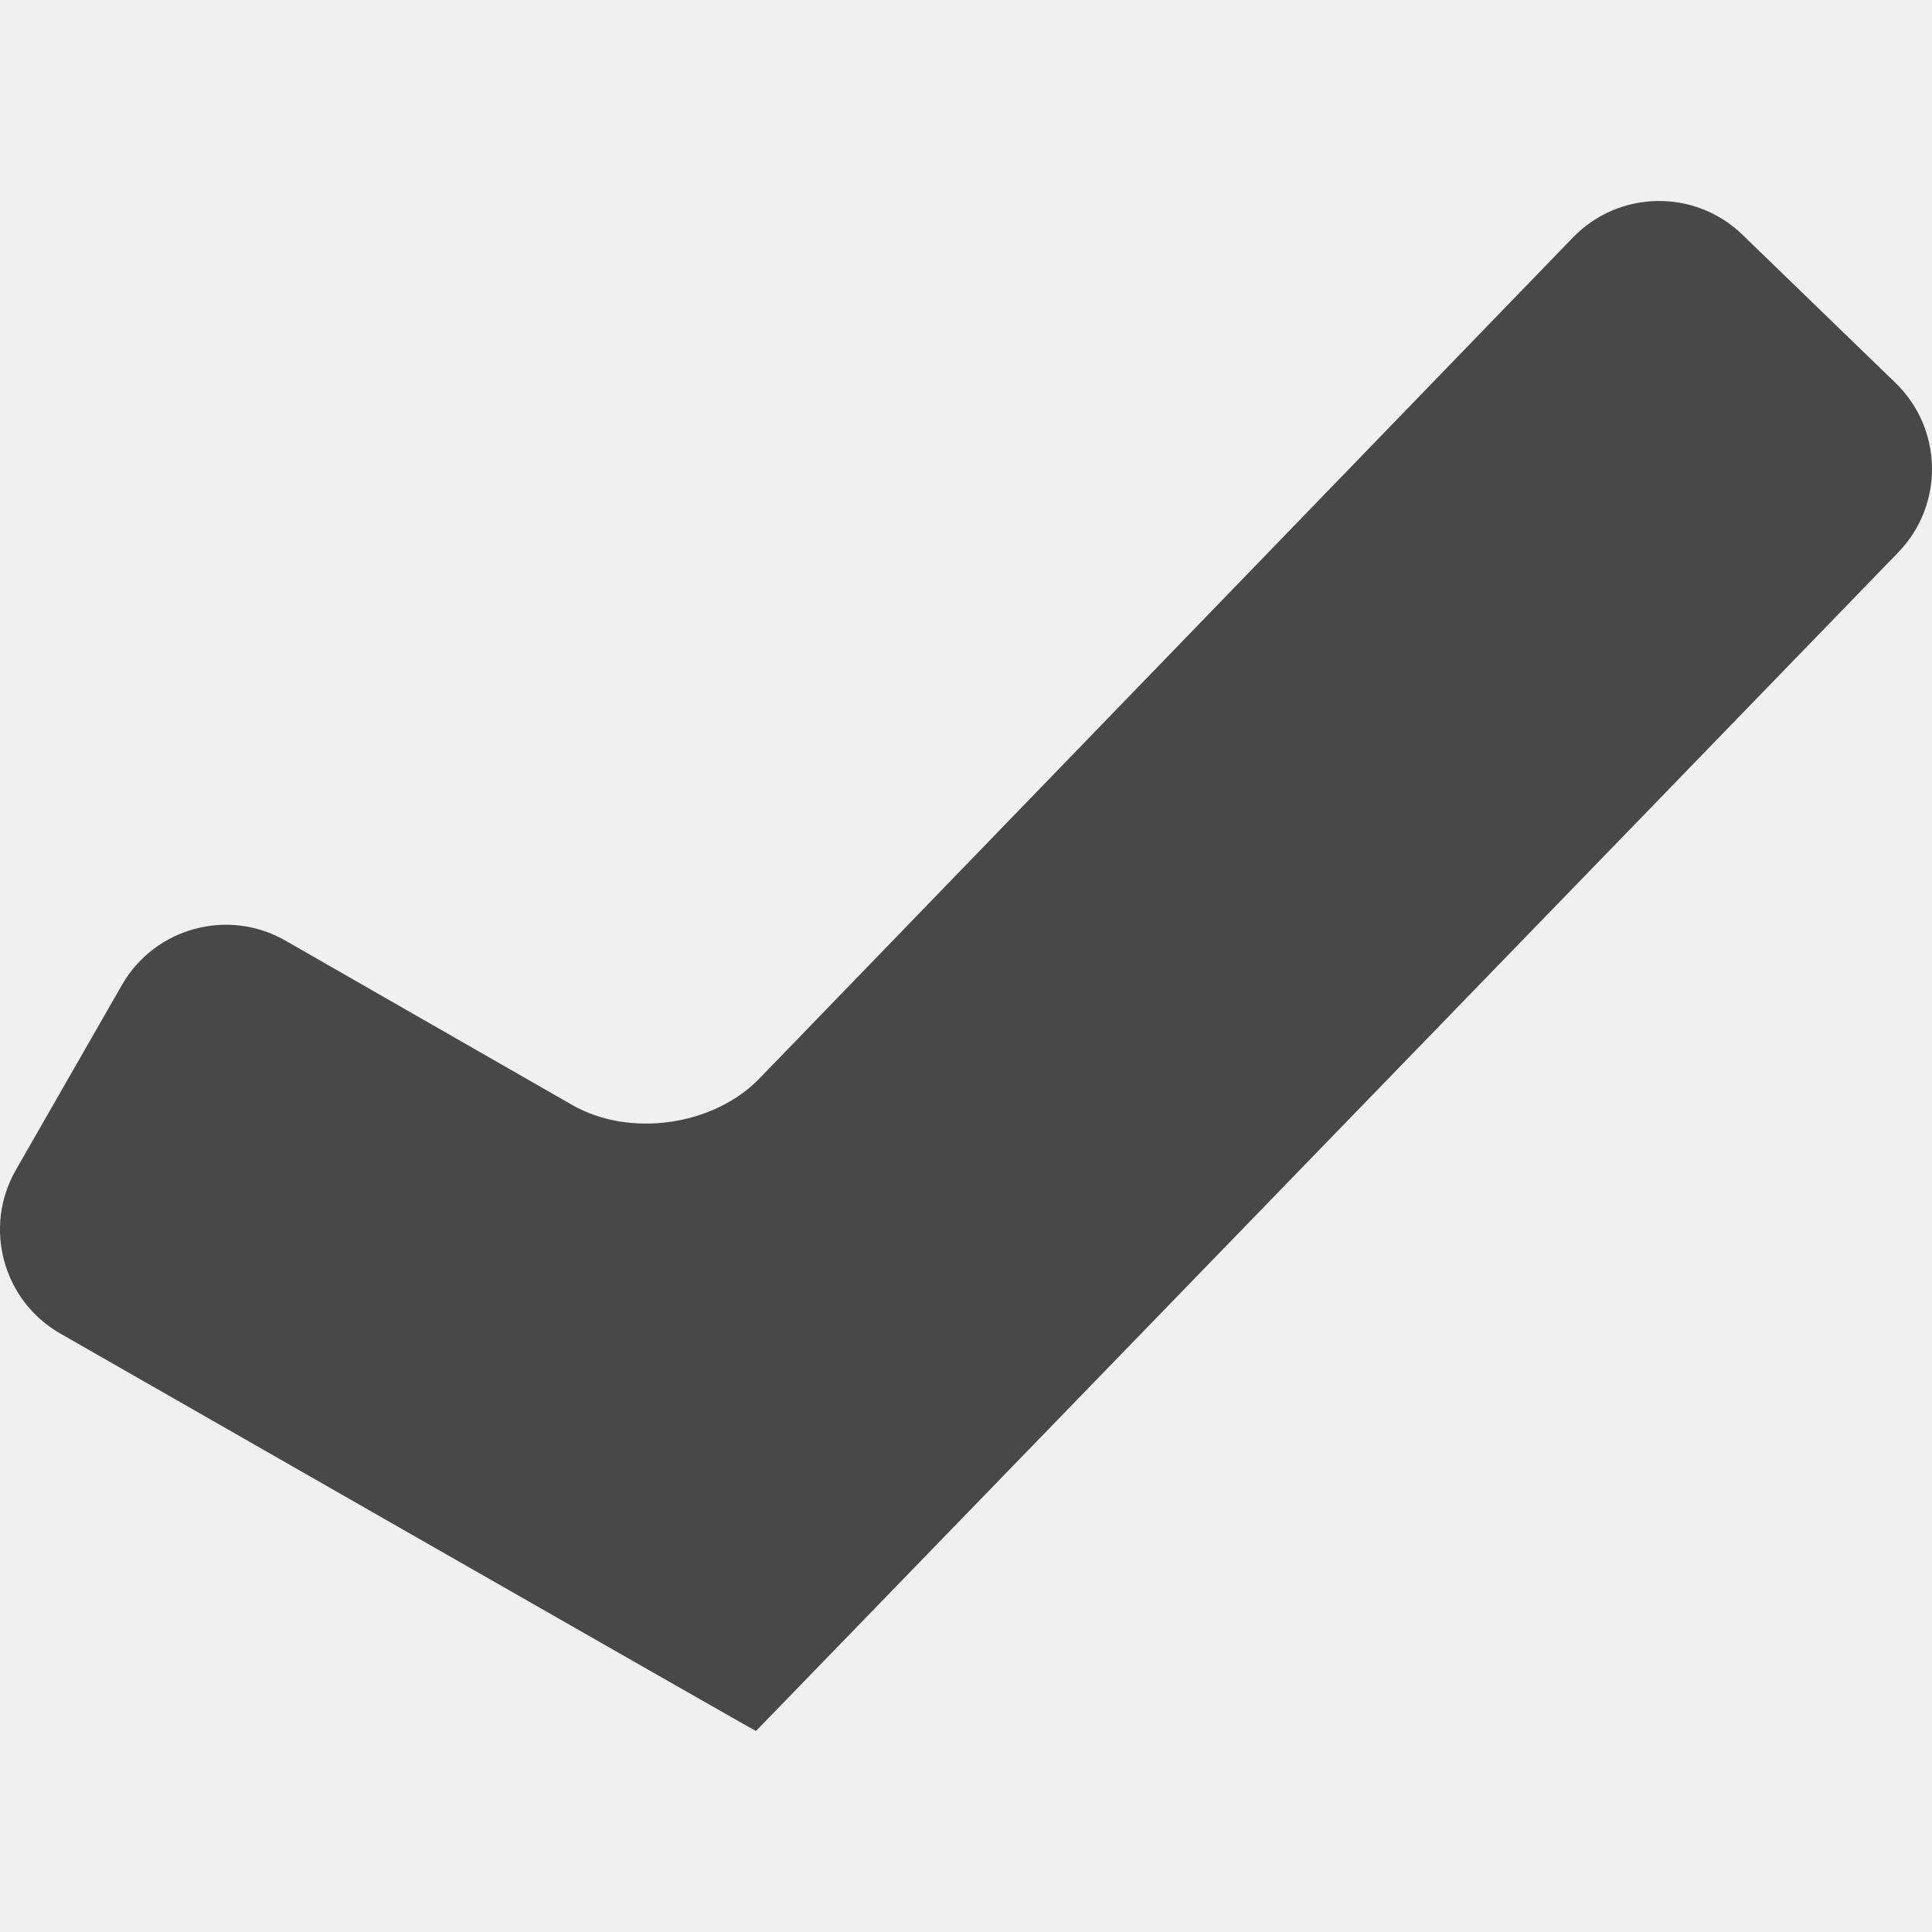
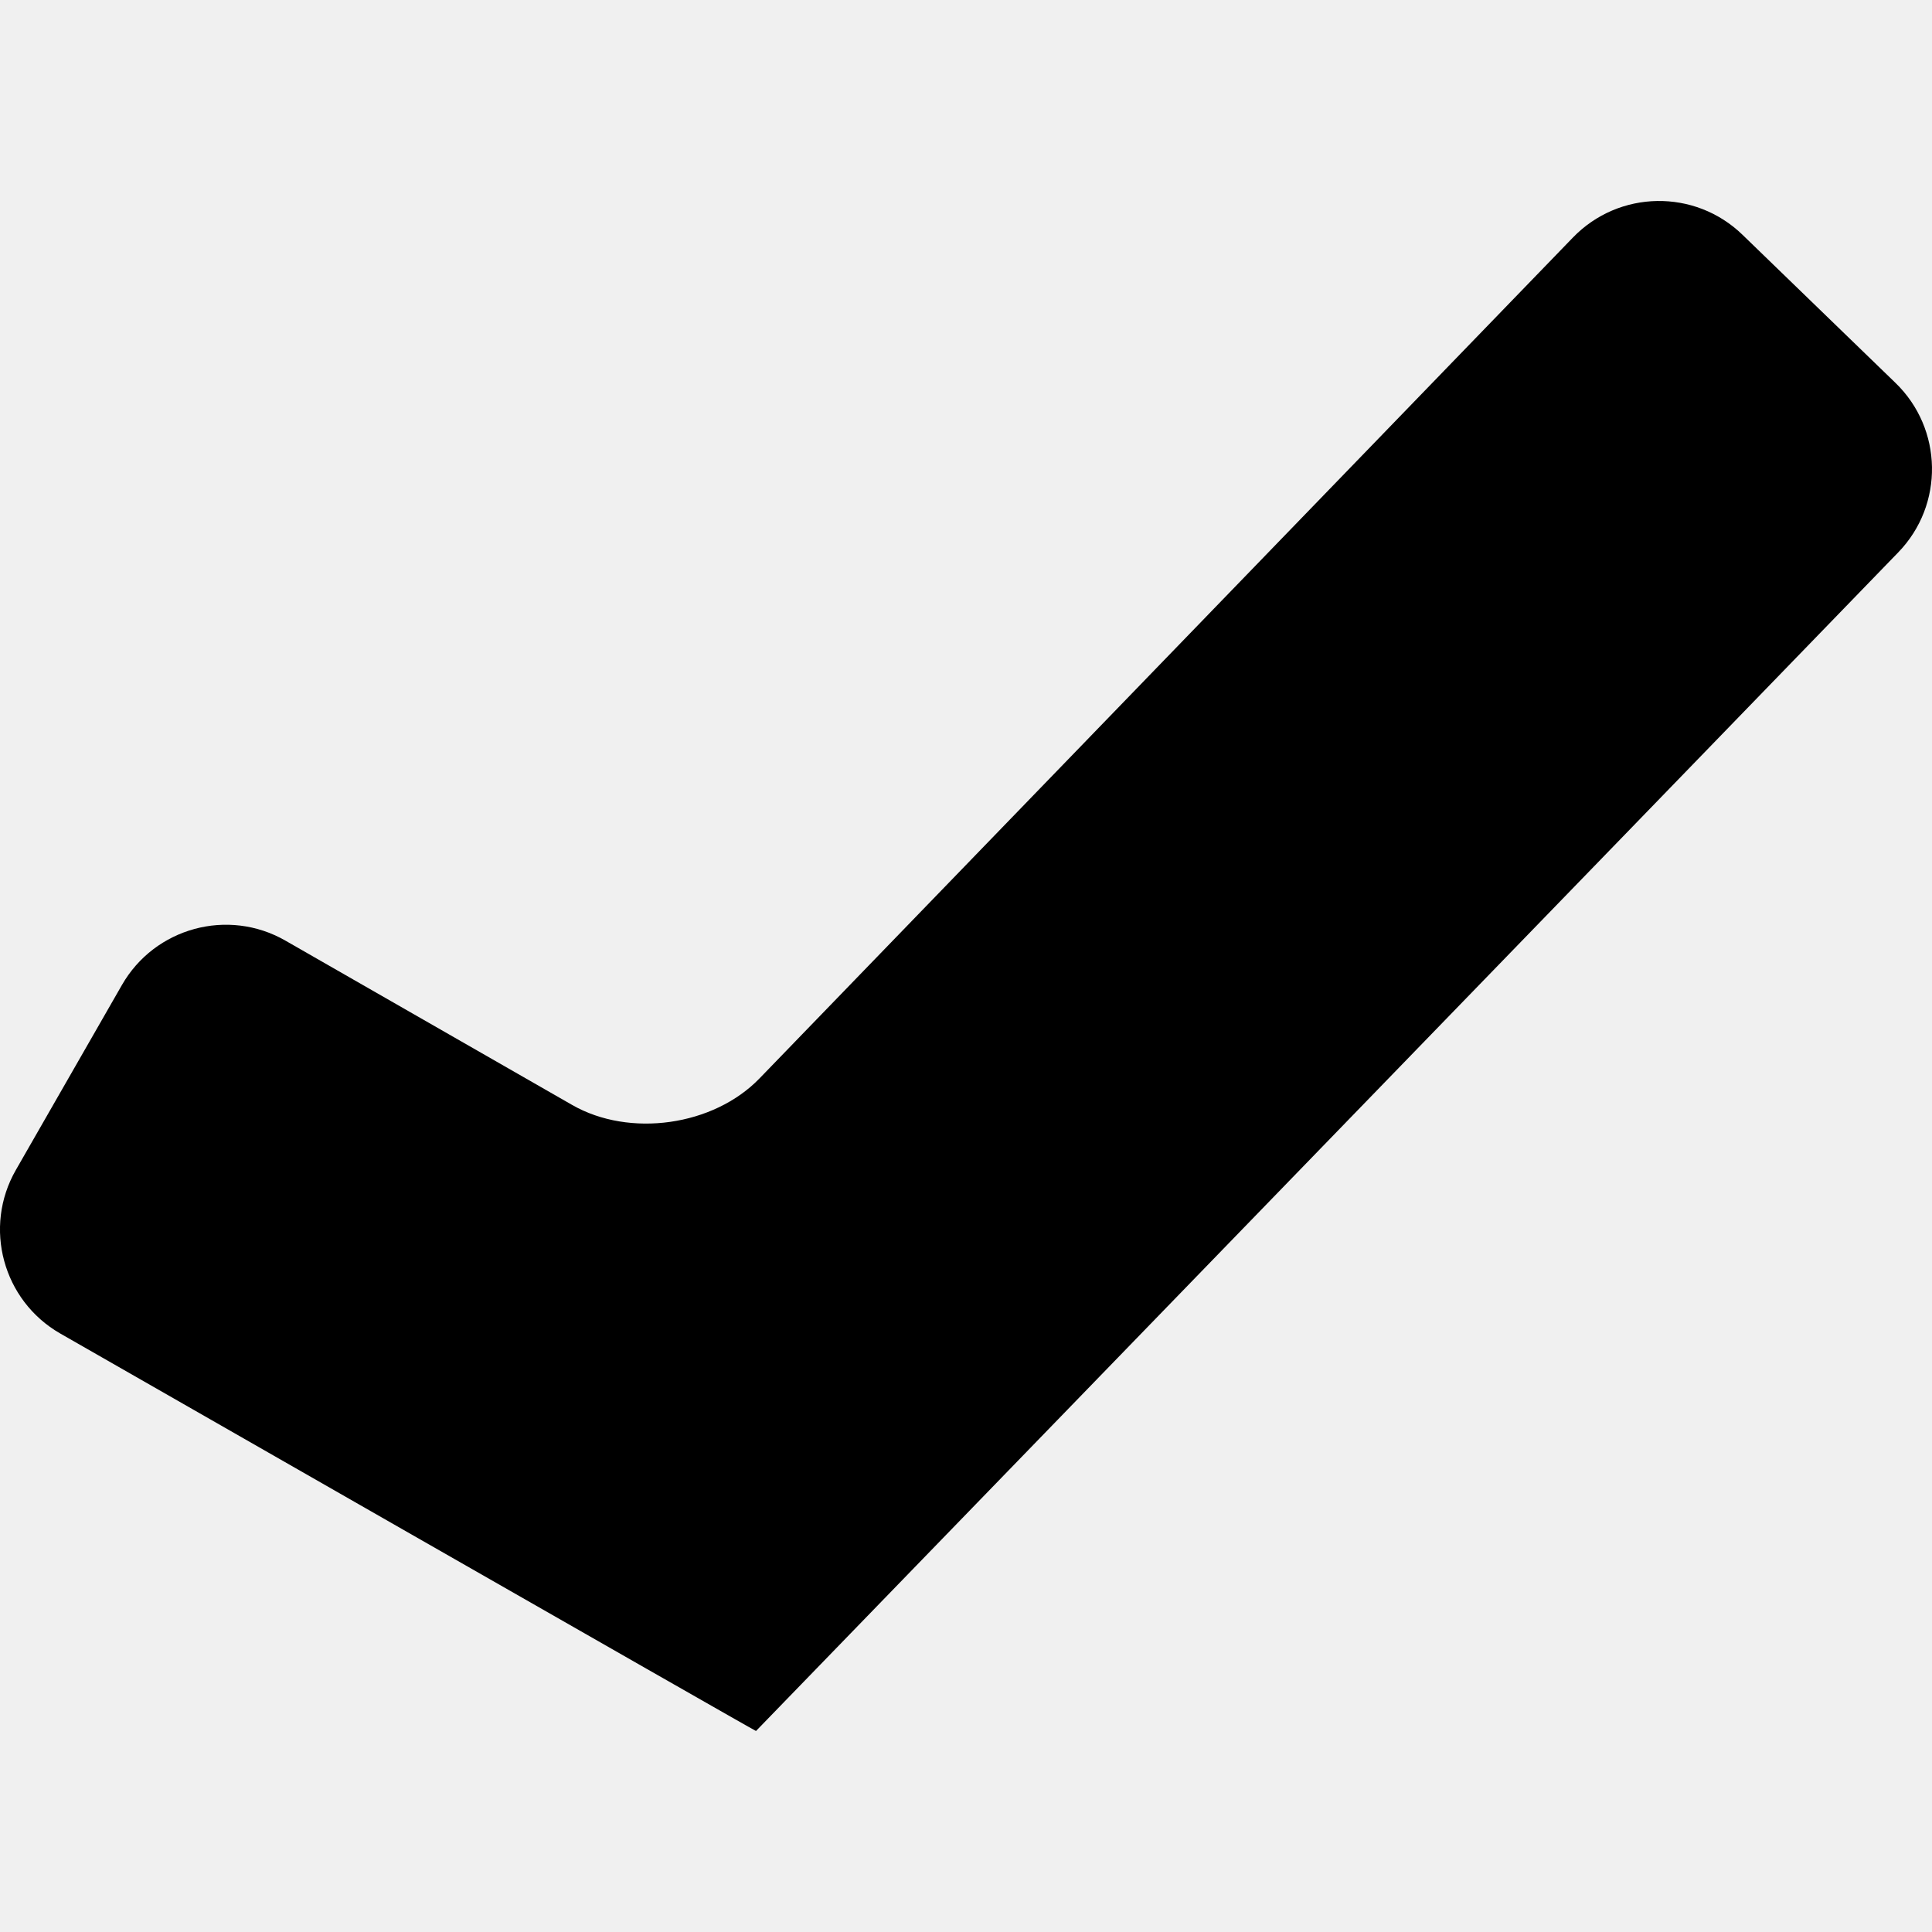
<svg xmlns="http://www.w3.org/2000/svg" width="23" height="23" viewBox="0 0 23 23" fill="none">
  <g clip-path="url(#clip0)">
-     <path d="M22.565 4.558L20.743 2.794C20.177 2.246 19.273 2.261 18.725 2.828L9.041 12.839C8.493 13.405 7.495 13.546 6.811 13.154L3.398 11.198C2.715 10.806 1.843 11.043 1.451 11.727L0.189 13.928C-0.203 14.611 0.034 15.483 0.717 15.875C0.717 15.875 8.997 20.614 9 20.607C9.004 20.601 19.939 9.324 22.599 6.575C23.147 6.009 23.131 5.105 22.565 4.558Z" fill="#010002" fill-opacity="0.7" />
+     <path d="M22.565 4.558L20.743 2.794C20.177 2.246 19.273 2.261 18.725 2.828L9.041 12.839C8.493 13.405 7.495 13.546 6.811 13.154L3.398 11.198C2.715 10.806 1.843 11.043 1.451 11.727L0.189 13.928C-0.203 14.611 0.034 15.483 0.717 15.875C0.717 15.875 8.997 20.614 9 20.607C9.004 20.601 19.939 9.324 22.599 6.575C23.147 6.009 23.131 5.105 22.565 4.558Z" fill="black" />
  </g>
  <defs>
    <clipPath id="clip0">
      <rect width="23" height="23" fill="white" />
    </clipPath>
  </defs>
</svg>
